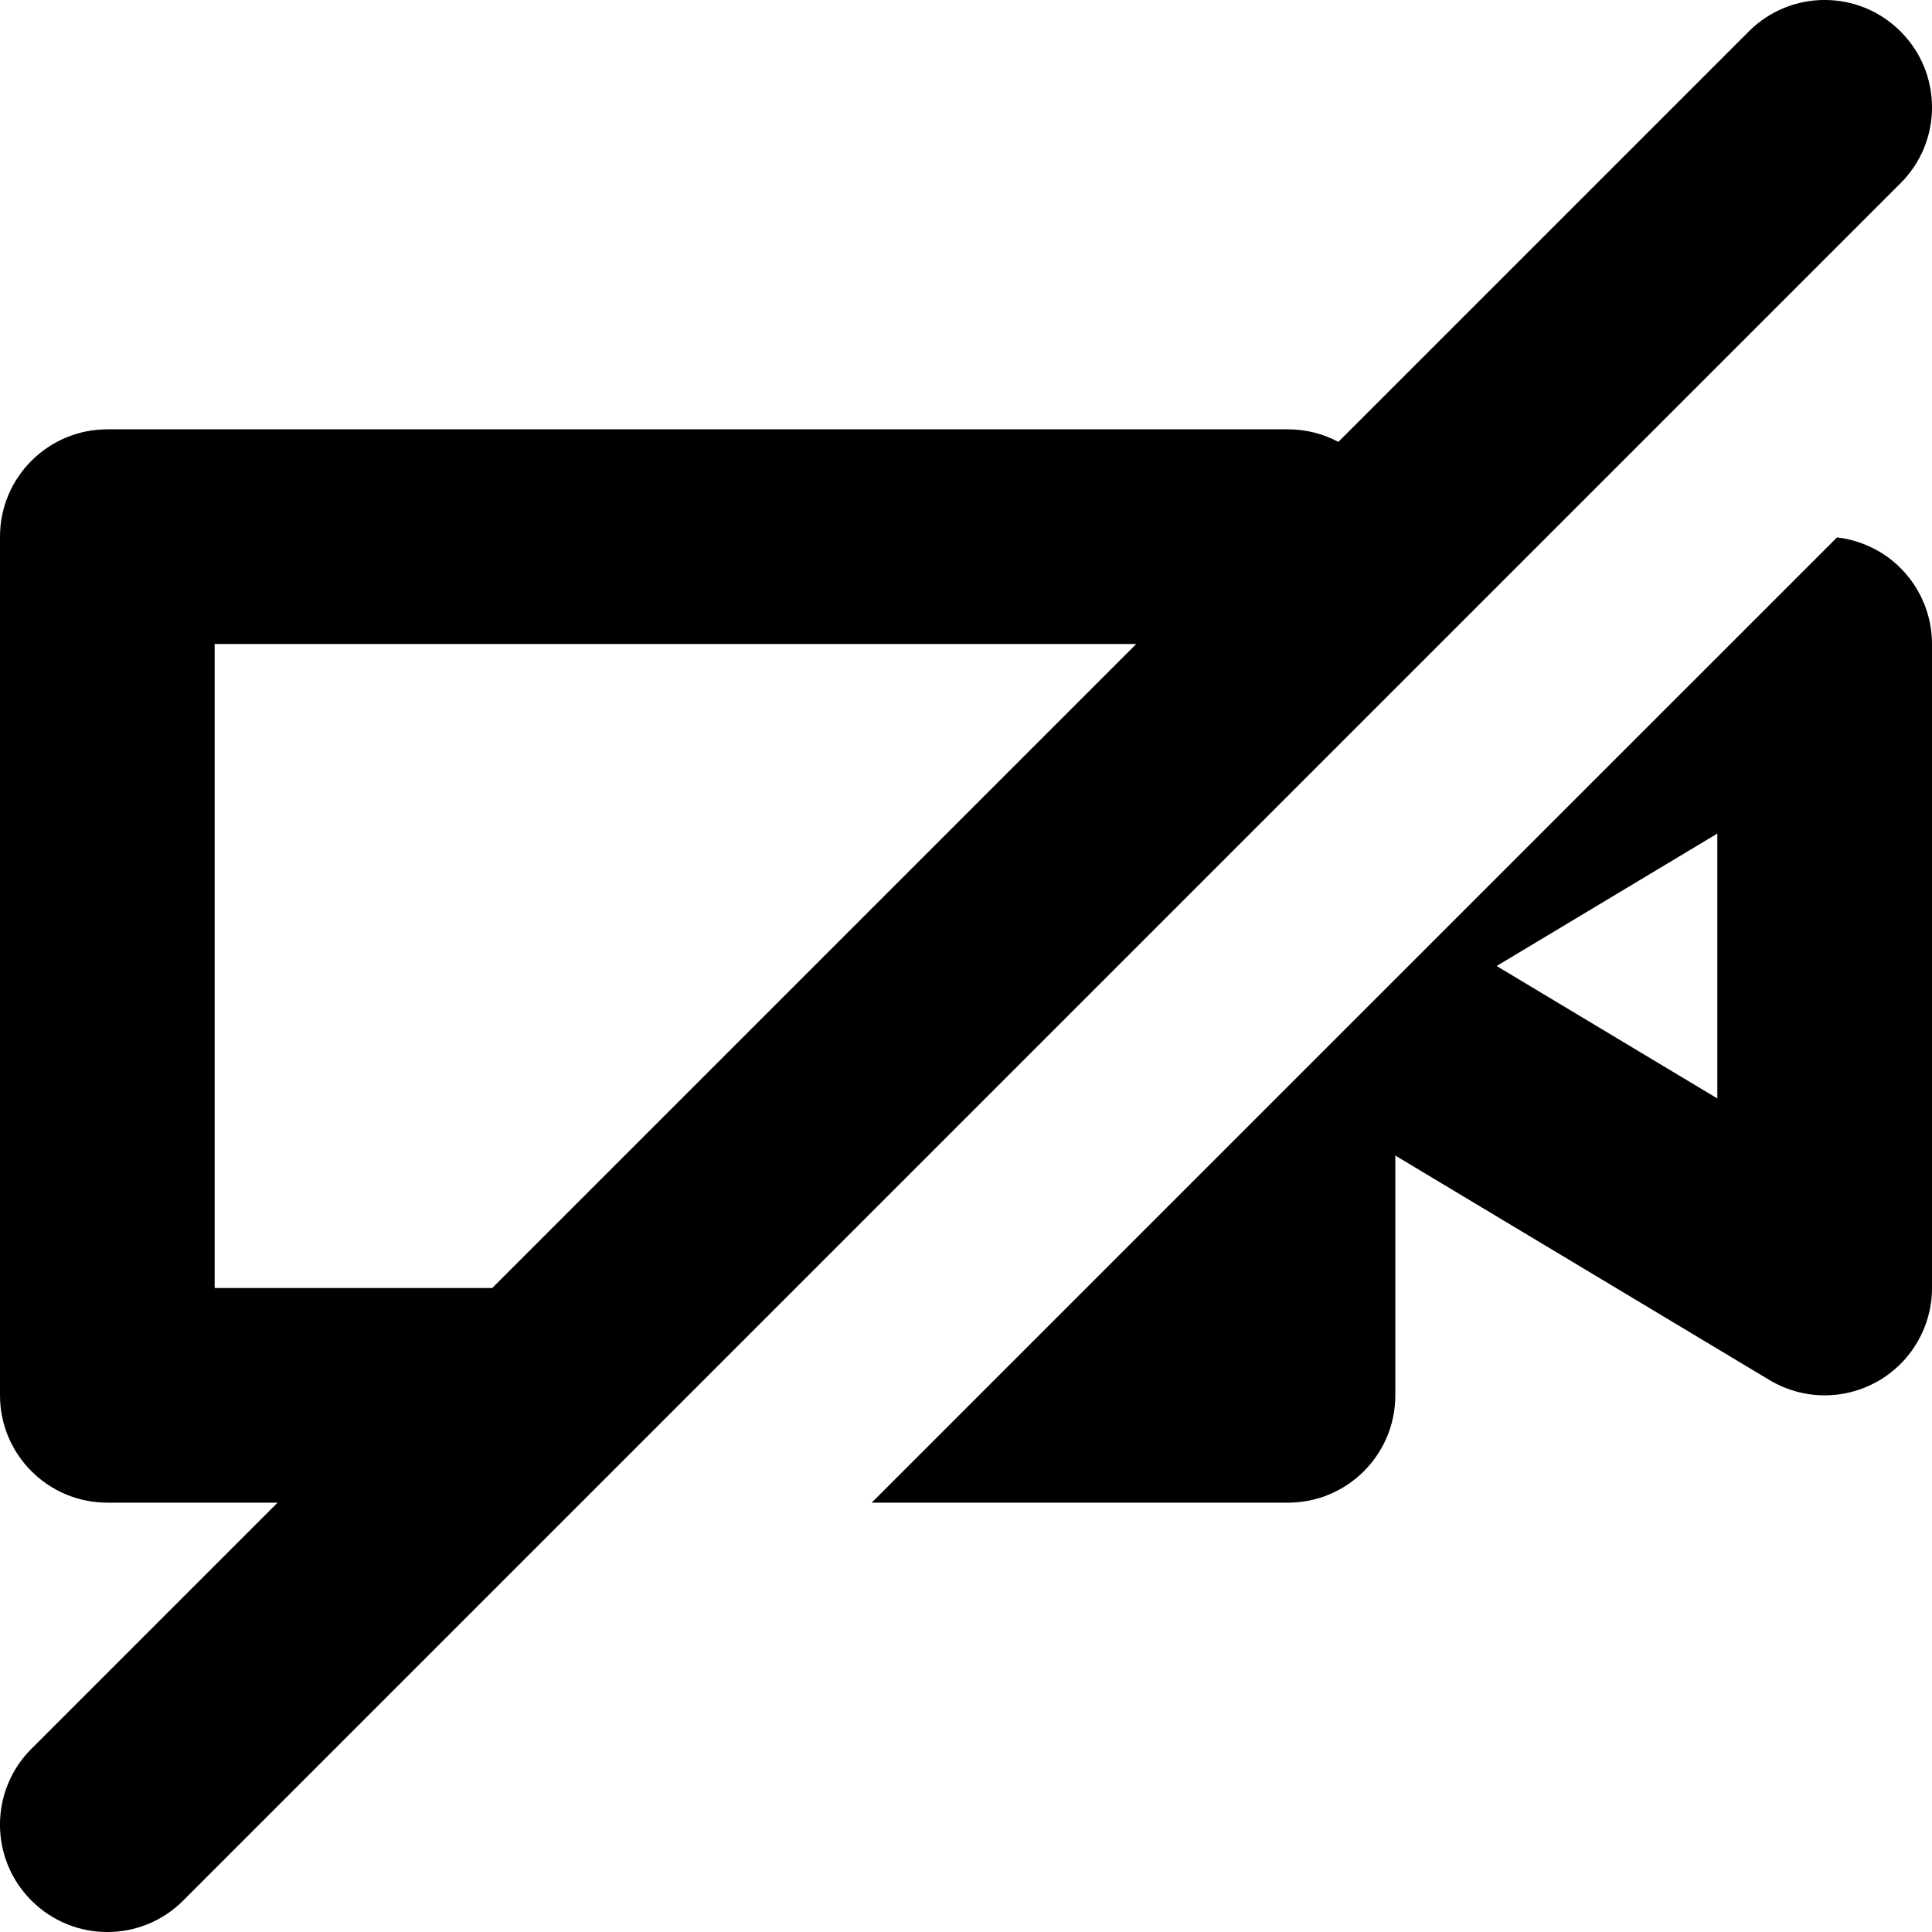
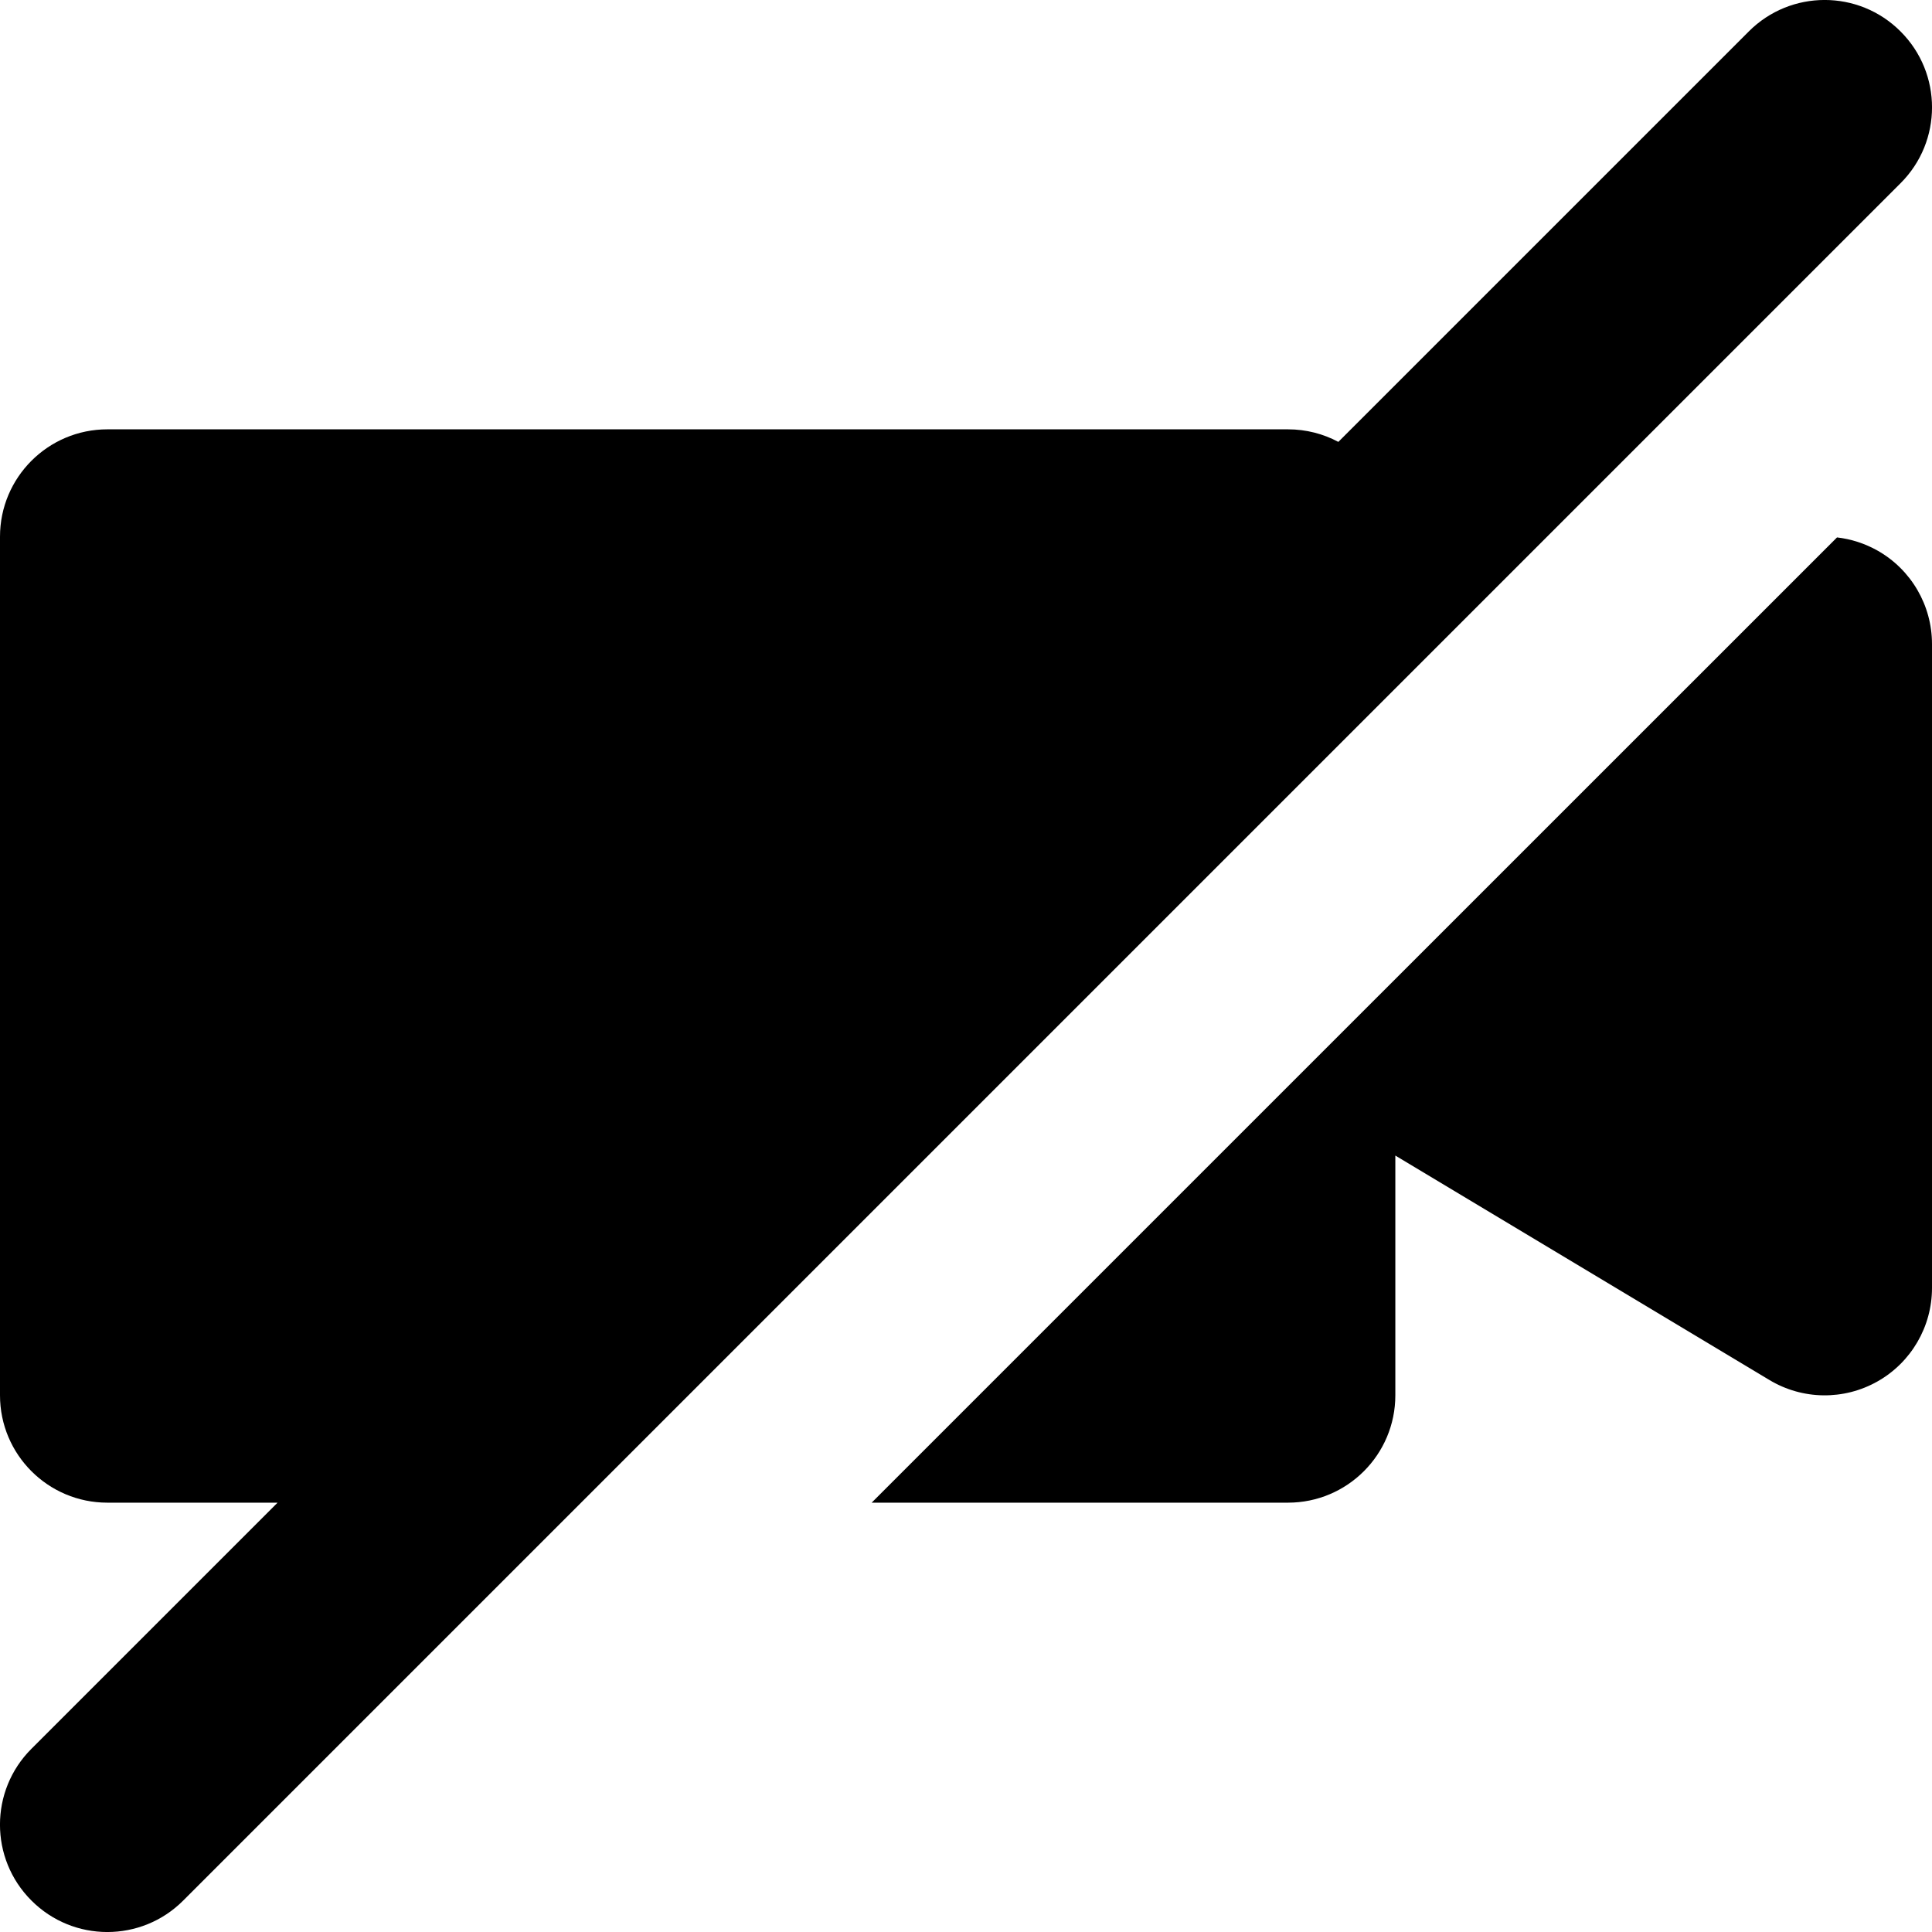
<svg xmlns="http://www.w3.org/2000/svg" width="18" height="18" viewBox="0 0 18 18" fill="none">
-   <path fill-rule="evenodd" clip-rule="evenodd" d="M17.707 1.707C18.098 1.317 18.098 0.683 17.707 0.293C17.317 -0.098 16.683 -0.098 16.293 0.293L12.469 4.117C12.329 4.042 12.169 4 12 4H1C0.448 4 1.49012e-08 4.448 1.49012e-08 5V13C1.49012e-08 13.552 0.448 14 1 14H2.586L0.293 16.293C-0.098 16.683 -0.098 17.317 0.293 17.707C0.683 18.098 1.317 18.098 1.707 17.707L17.707 1.707ZM4.586 12L10.586 6H2V12H4.586Z" fill="currentColor" />
-   <path fill-rule="evenodd" clip-rule="evenodd" d="M10.121 12L11 11.121L17.115 5.007C17.246 5.022 17.374 5.063 17.493 5.13C17.806 5.307 18 5.64 18 6V12C18 12.36 17.806 12.693 17.493 12.87C17.179 13.048 16.794 13.043 16.485 12.857L13 10.766V13C13 13.552 12.552 14 12 14H8.121L10.121 12ZM16 10.234L13.944 9L16 7.766V10.234Z" fill="currentColor" />
-   <rect x="-448.5" y="-610.5" width="1860" height="1045" stroke="currentColor" stroke-width="3" />
+   <path fillRule="evenodd" clipRule="evenodd" d="M17.707 1.707C18.098 1.317 18.098 0.683 17.707 0.293C17.317 -0.098 16.683 -0.098 16.293 0.293L12.469 4.117C12.329 4.042 12.169 4 12 4H1C0.448 4 1.49012e-08 4.448 1.49012e-08 5V13C1.49012e-08 13.552 0.448 14 1 14H2.586L0.293 16.293C-0.098 16.683 -0.098 17.317 0.293 17.707C0.683 18.098 1.317 18.098 1.707 17.707L17.707 1.707ZM4.586 12L10.586 6H2V12H4.586Z" fill="currentColor" />
+   <path fillRule="evenodd" clipRule="evenodd" d="M10.121 12L11 11.121L17.115 5.007C17.246 5.022 17.374 5.063 17.493 5.13C17.806 5.307 18 5.64 18 6V12C18 12.36 17.806 12.693 17.493 12.87C17.179 13.048 16.794 13.043 16.485 12.857L13 10.766V13C13 13.552 12.552 14 12 14H8.121L10.121 12ZM16 10.234L13.944 9L16 7.766V10.234Z" fill="currentColor" />
+   <rect x="-448.5" y="-610.5" width="1860" height="1045" stroke="currentColor" strokeWidth="3" />
</svg>
